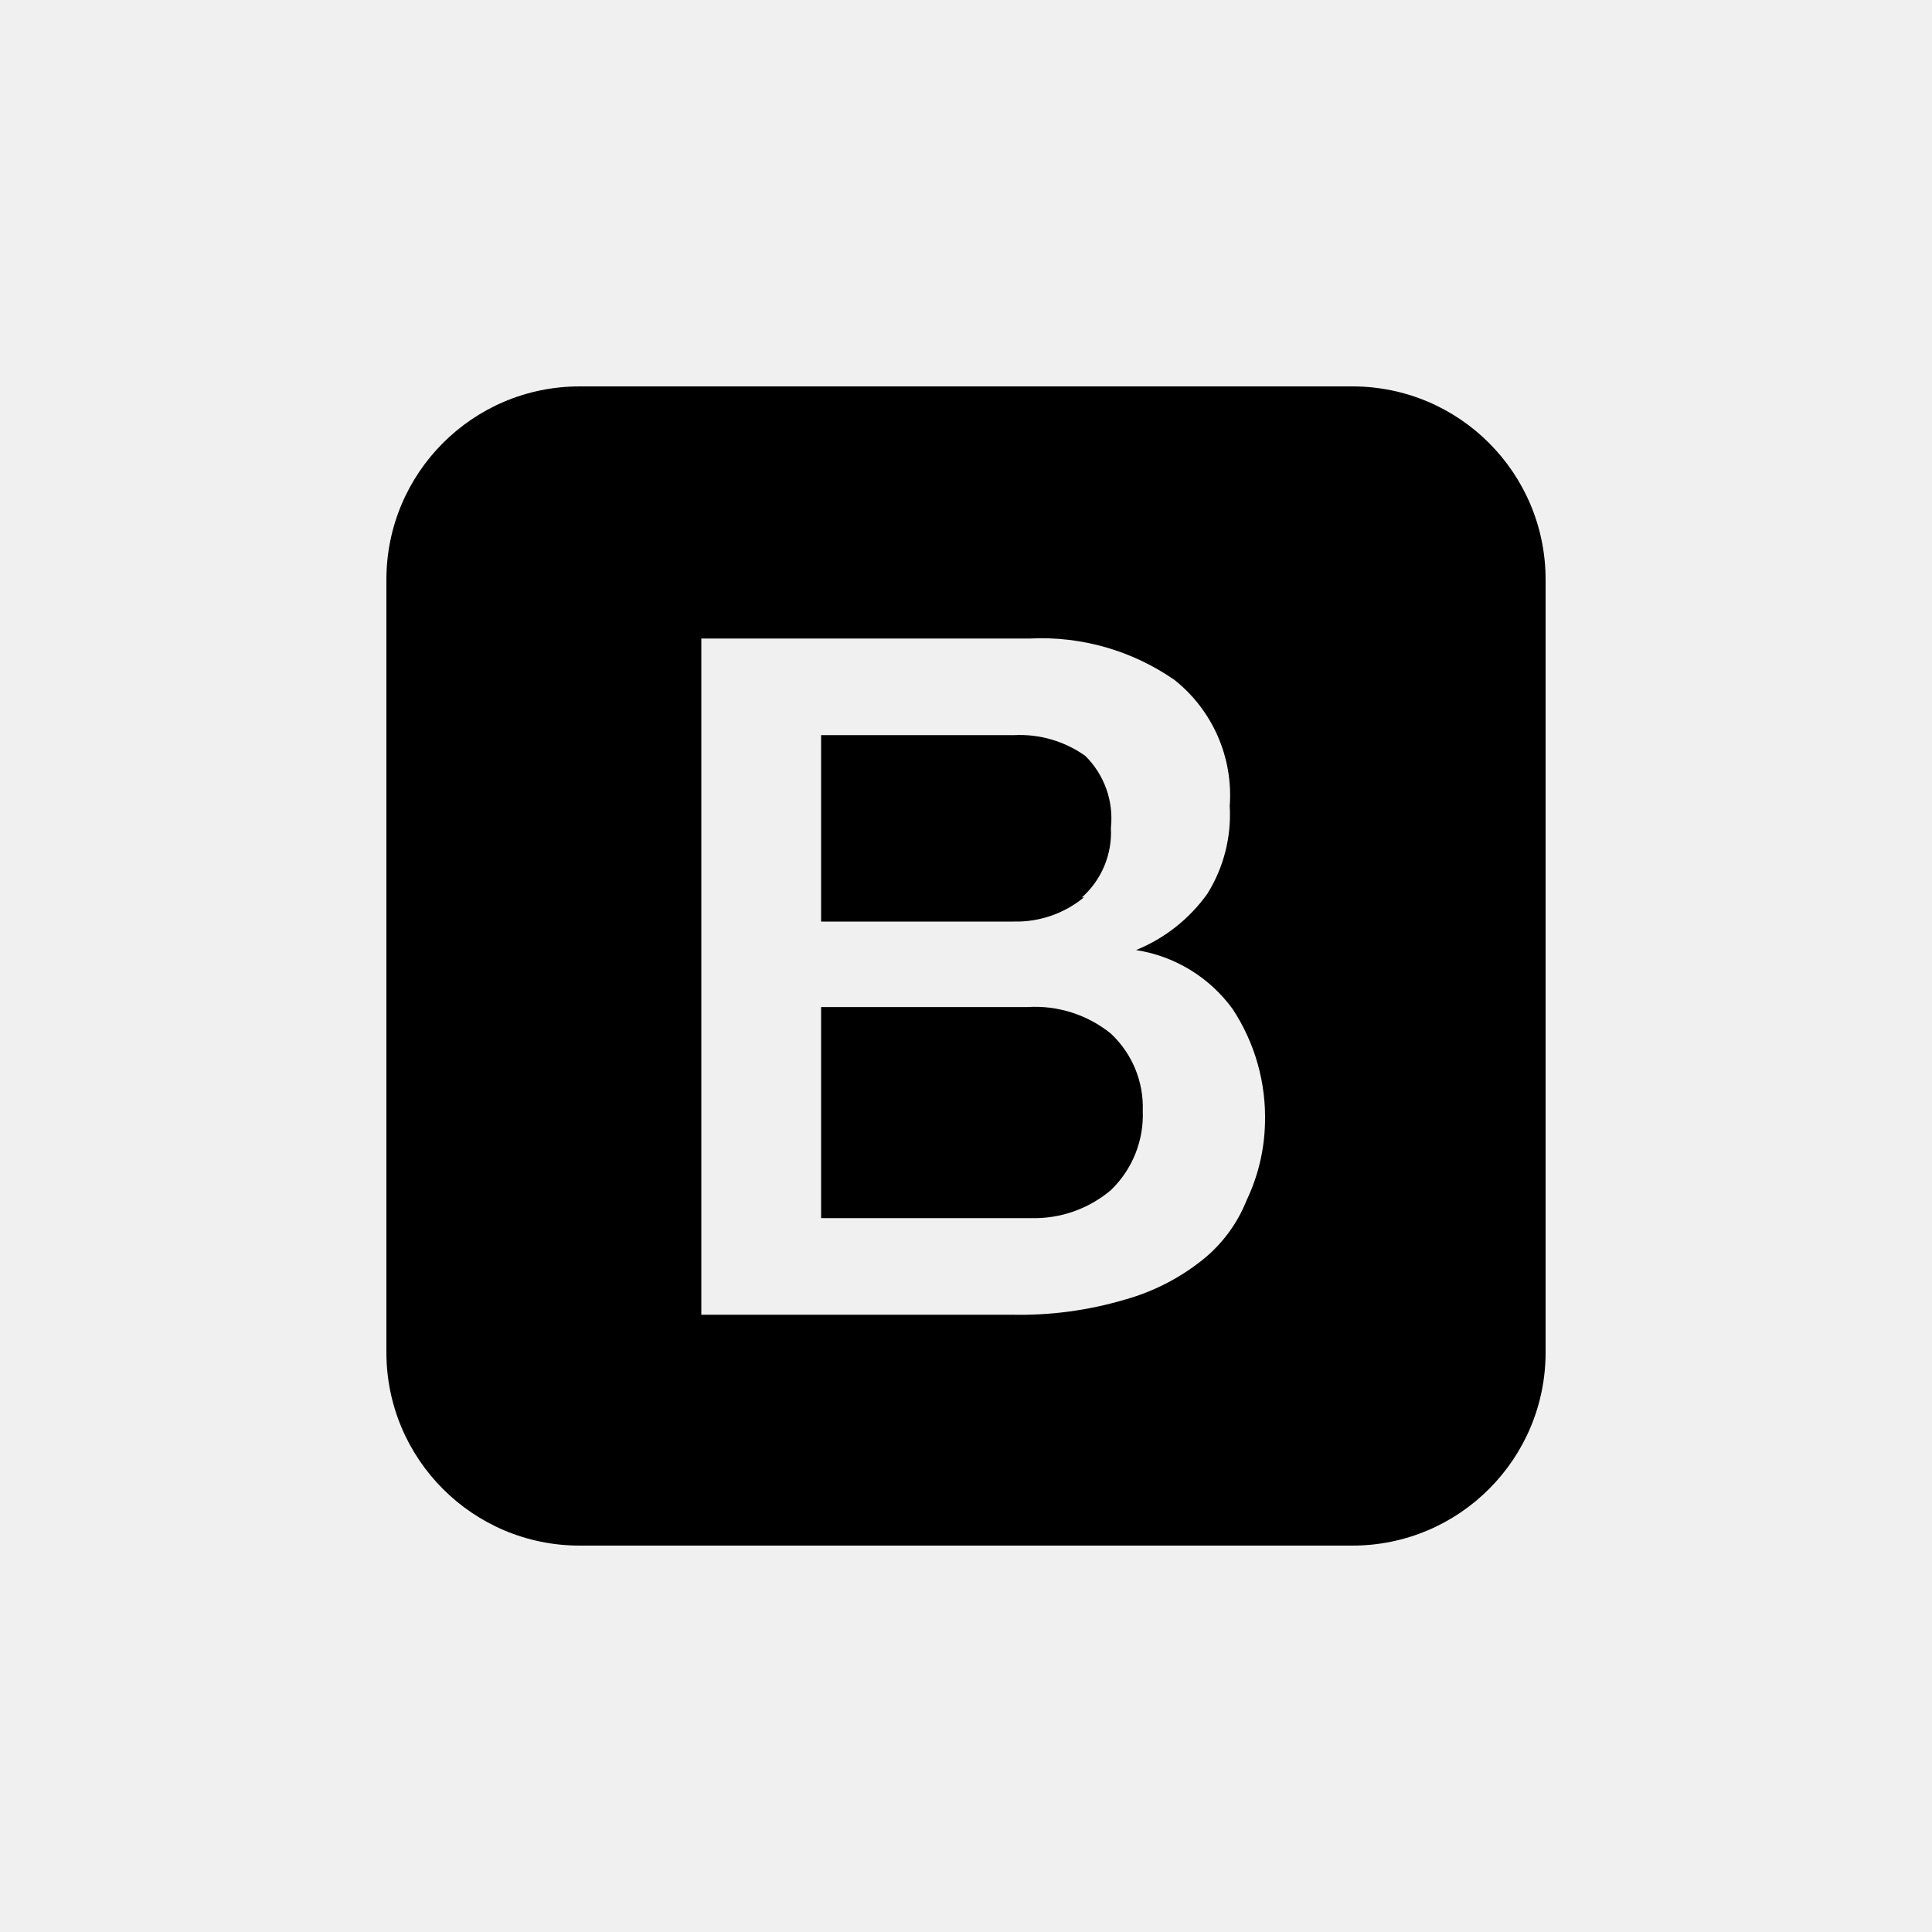
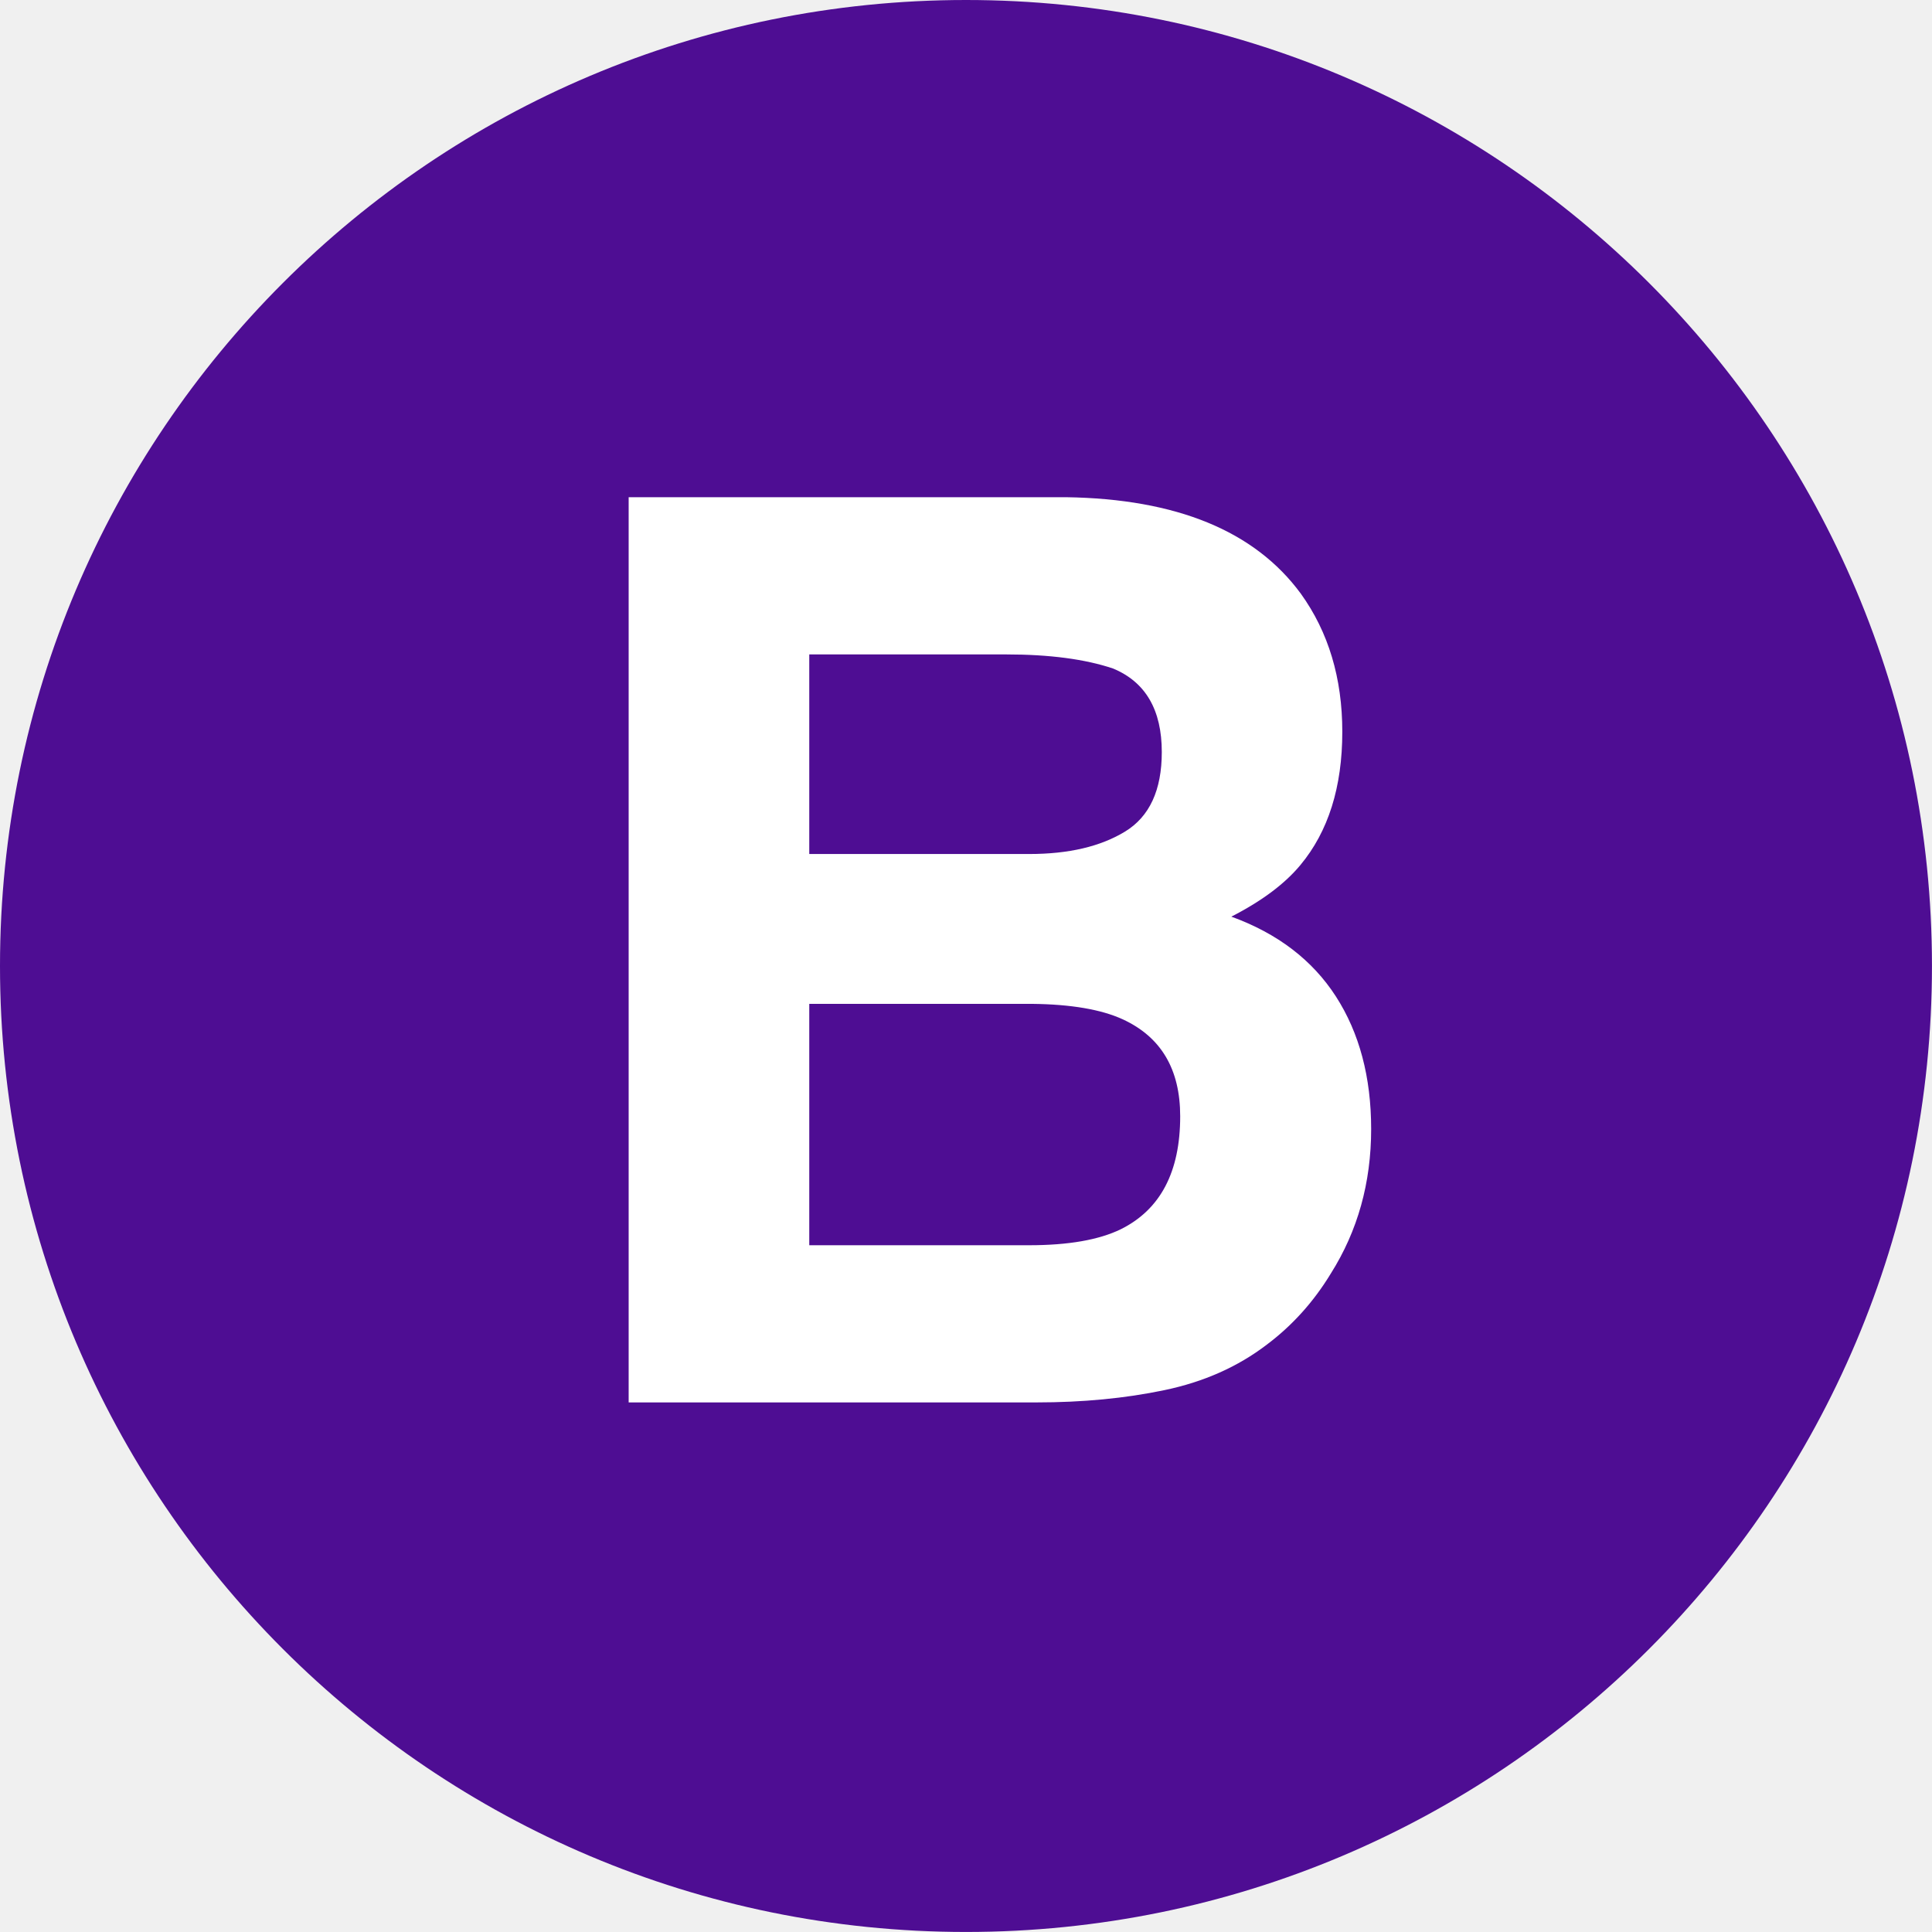
- <svg xmlns="http://www.w3.org/2000/svg" viewBox="0 0 40 40">
-   <g id="Bootstrap">
-     <path d="M23,21.4a2.5,2.5,0,0,0-1.73-.55H17v4.37h4.34A2.46,2.46,0,0,0,23,24.64,2.16,2.16,0,0,0,23.66,23,2.09,2.09,0,0,0,23,21.4Zm-.6-2.82A1.8,1.8,0,0,0,23,17.14a1.82,1.82,0,0,0-.53-1.49A2.34,2.34,0,0,0,21,15.22H17v3.86h4A2.2,2.2,0,0,0,22.44,18.58ZM28,8H12a4,4,0,0,0-4,4V28a4,4,0,0,0,4,4H28a4,4,0,0,0,4-4V12A4,4,0,0,0,28,8ZM25.81,24.85a3,3,0,0,1-.92,1.24,4.52,4.52,0,0,1-1.61.82,7.65,7.65,0,0,1-2.33.31H14.52v-14h6.8a4.83,4.83,0,0,1,3,.86,3.05,3.05,0,0,1,1.14,2.61A3.09,3.09,0,0,1,25,18.5a3.37,3.37,0,0,1-1.48,1.17v0a3.05,3.05,0,0,1,2,1.22,4.08,4.08,0,0,1,.67,2.38A3.92,3.92,0,0,1,25.81,24.85Z" />
+ <svg xmlns="http://www.w3.org/2000/svg" width="53.763" height="53.763">
+   <g>
+     <rect fill="none" id="canvas_background" height="402" width="582" y="-1" x="-1" />
+   </g>
+   <g>
+     <circle fill="#4e0d93" id="svg_1" r="26.881" cy="26.881" cx="26.881" />
+     <path id="svg_3" fill="#FFFFFF" d="m36.198,16.519c0.771,1.071 1.155,2.353 1.155,3.845c0,1.538 -0.389,2.774 -1.166,3.708c-0.435,0.524 -1.075,1.003 -1.922,1.436c1.286,0.467 2.256,1.208 2.91,2.221c0.654,1.015 0.981,2.245 0.981,3.691c0,1.493 -0.374,2.832 -1.121,4.017c-0.477,0.786 -1.071,1.447 -1.784,1.982c-0.805,0.615 -1.753,1.037 -2.847,1.265c-1.093,0.229 -2.279,0.342 -3.56,0.342l-11.35,0l0,-25.19l12.173,0c3.074,0.046 5.25,0.94 6.531,2.683zm-13.678,1.692l0,5.554l6.123,0c1.094,0 1.981,-0.208 2.664,-0.624c0.682,-0.416 1.023,-1.154 1.023,-2.213c0,-1.173 -0.451,-1.948 -1.354,-2.324c-0.778,-0.262 -1.771,-0.393 -2.977,-0.393l-5.479,0zm0,9.724l0,6.717l6.116,0c1.092,0 1.942,-0.148 2.551,-0.444c1.104,-0.547 1.655,-1.595 1.655,-3.145c0,-1.31 -0.534,-2.21 -1.604,-2.7c-0.597,-0.273 -1.436,-0.416 -2.518,-0.428l-6.2,0z" />
  </g>
</svg>
